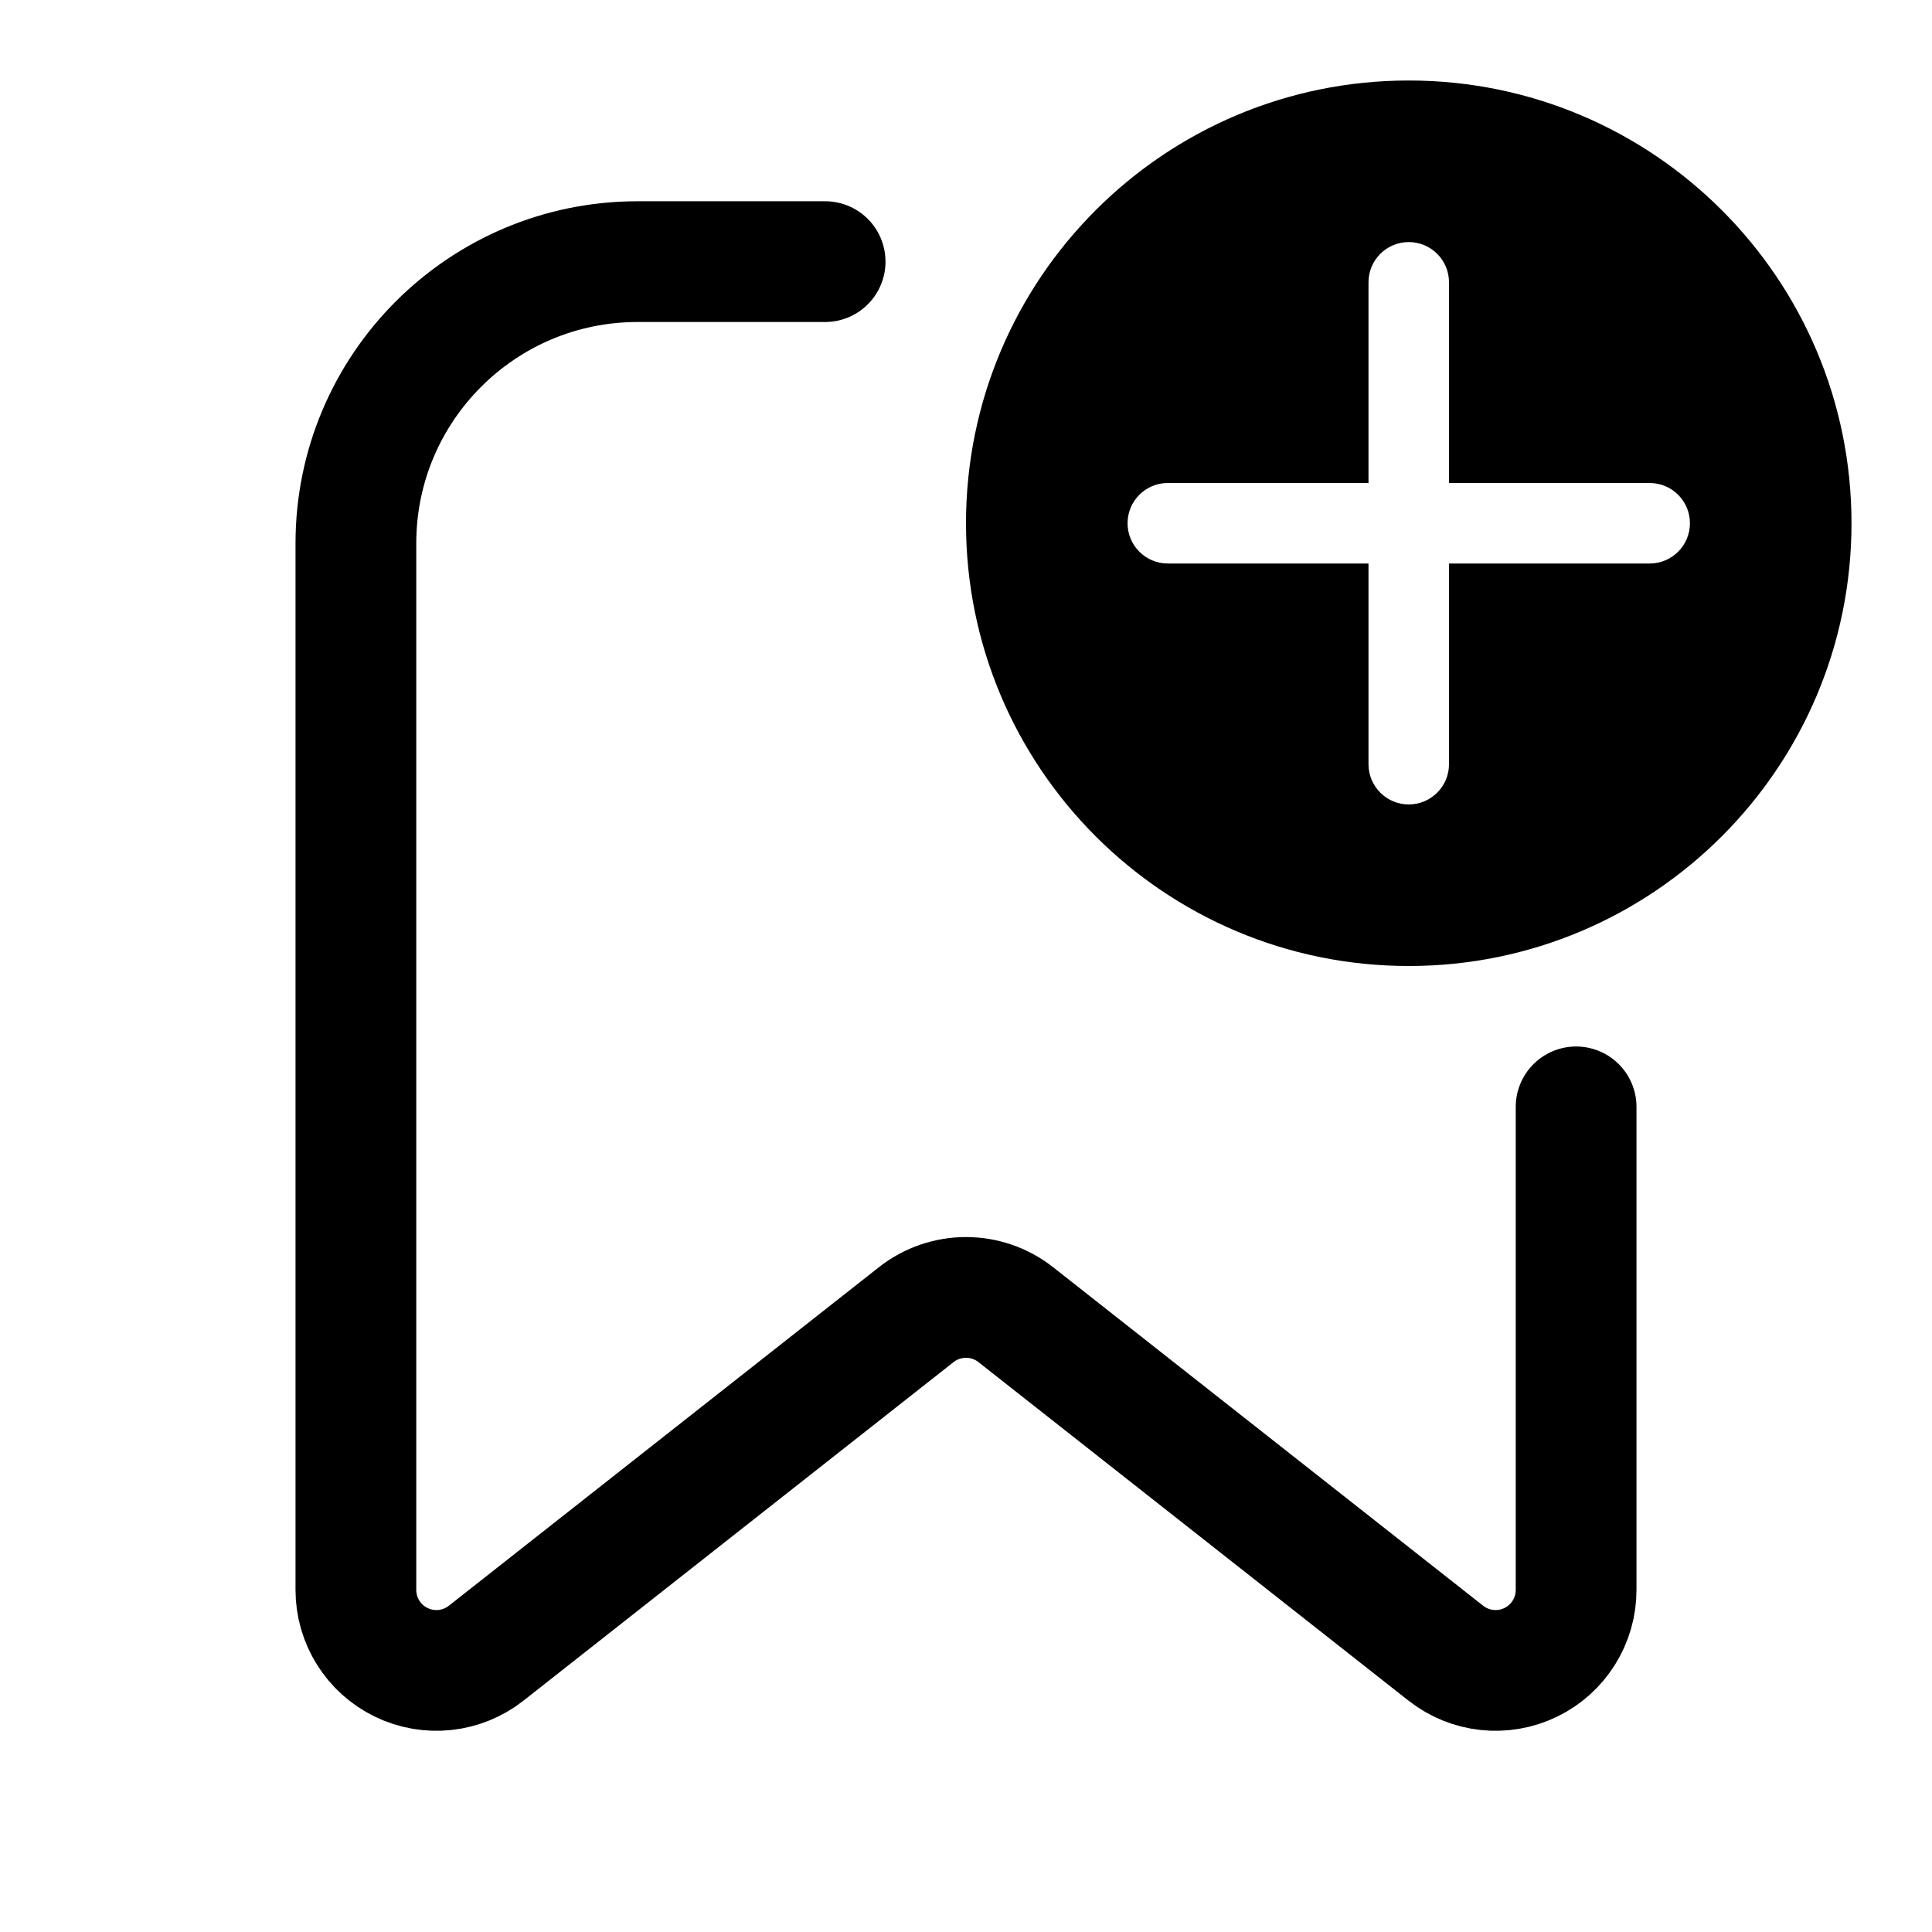
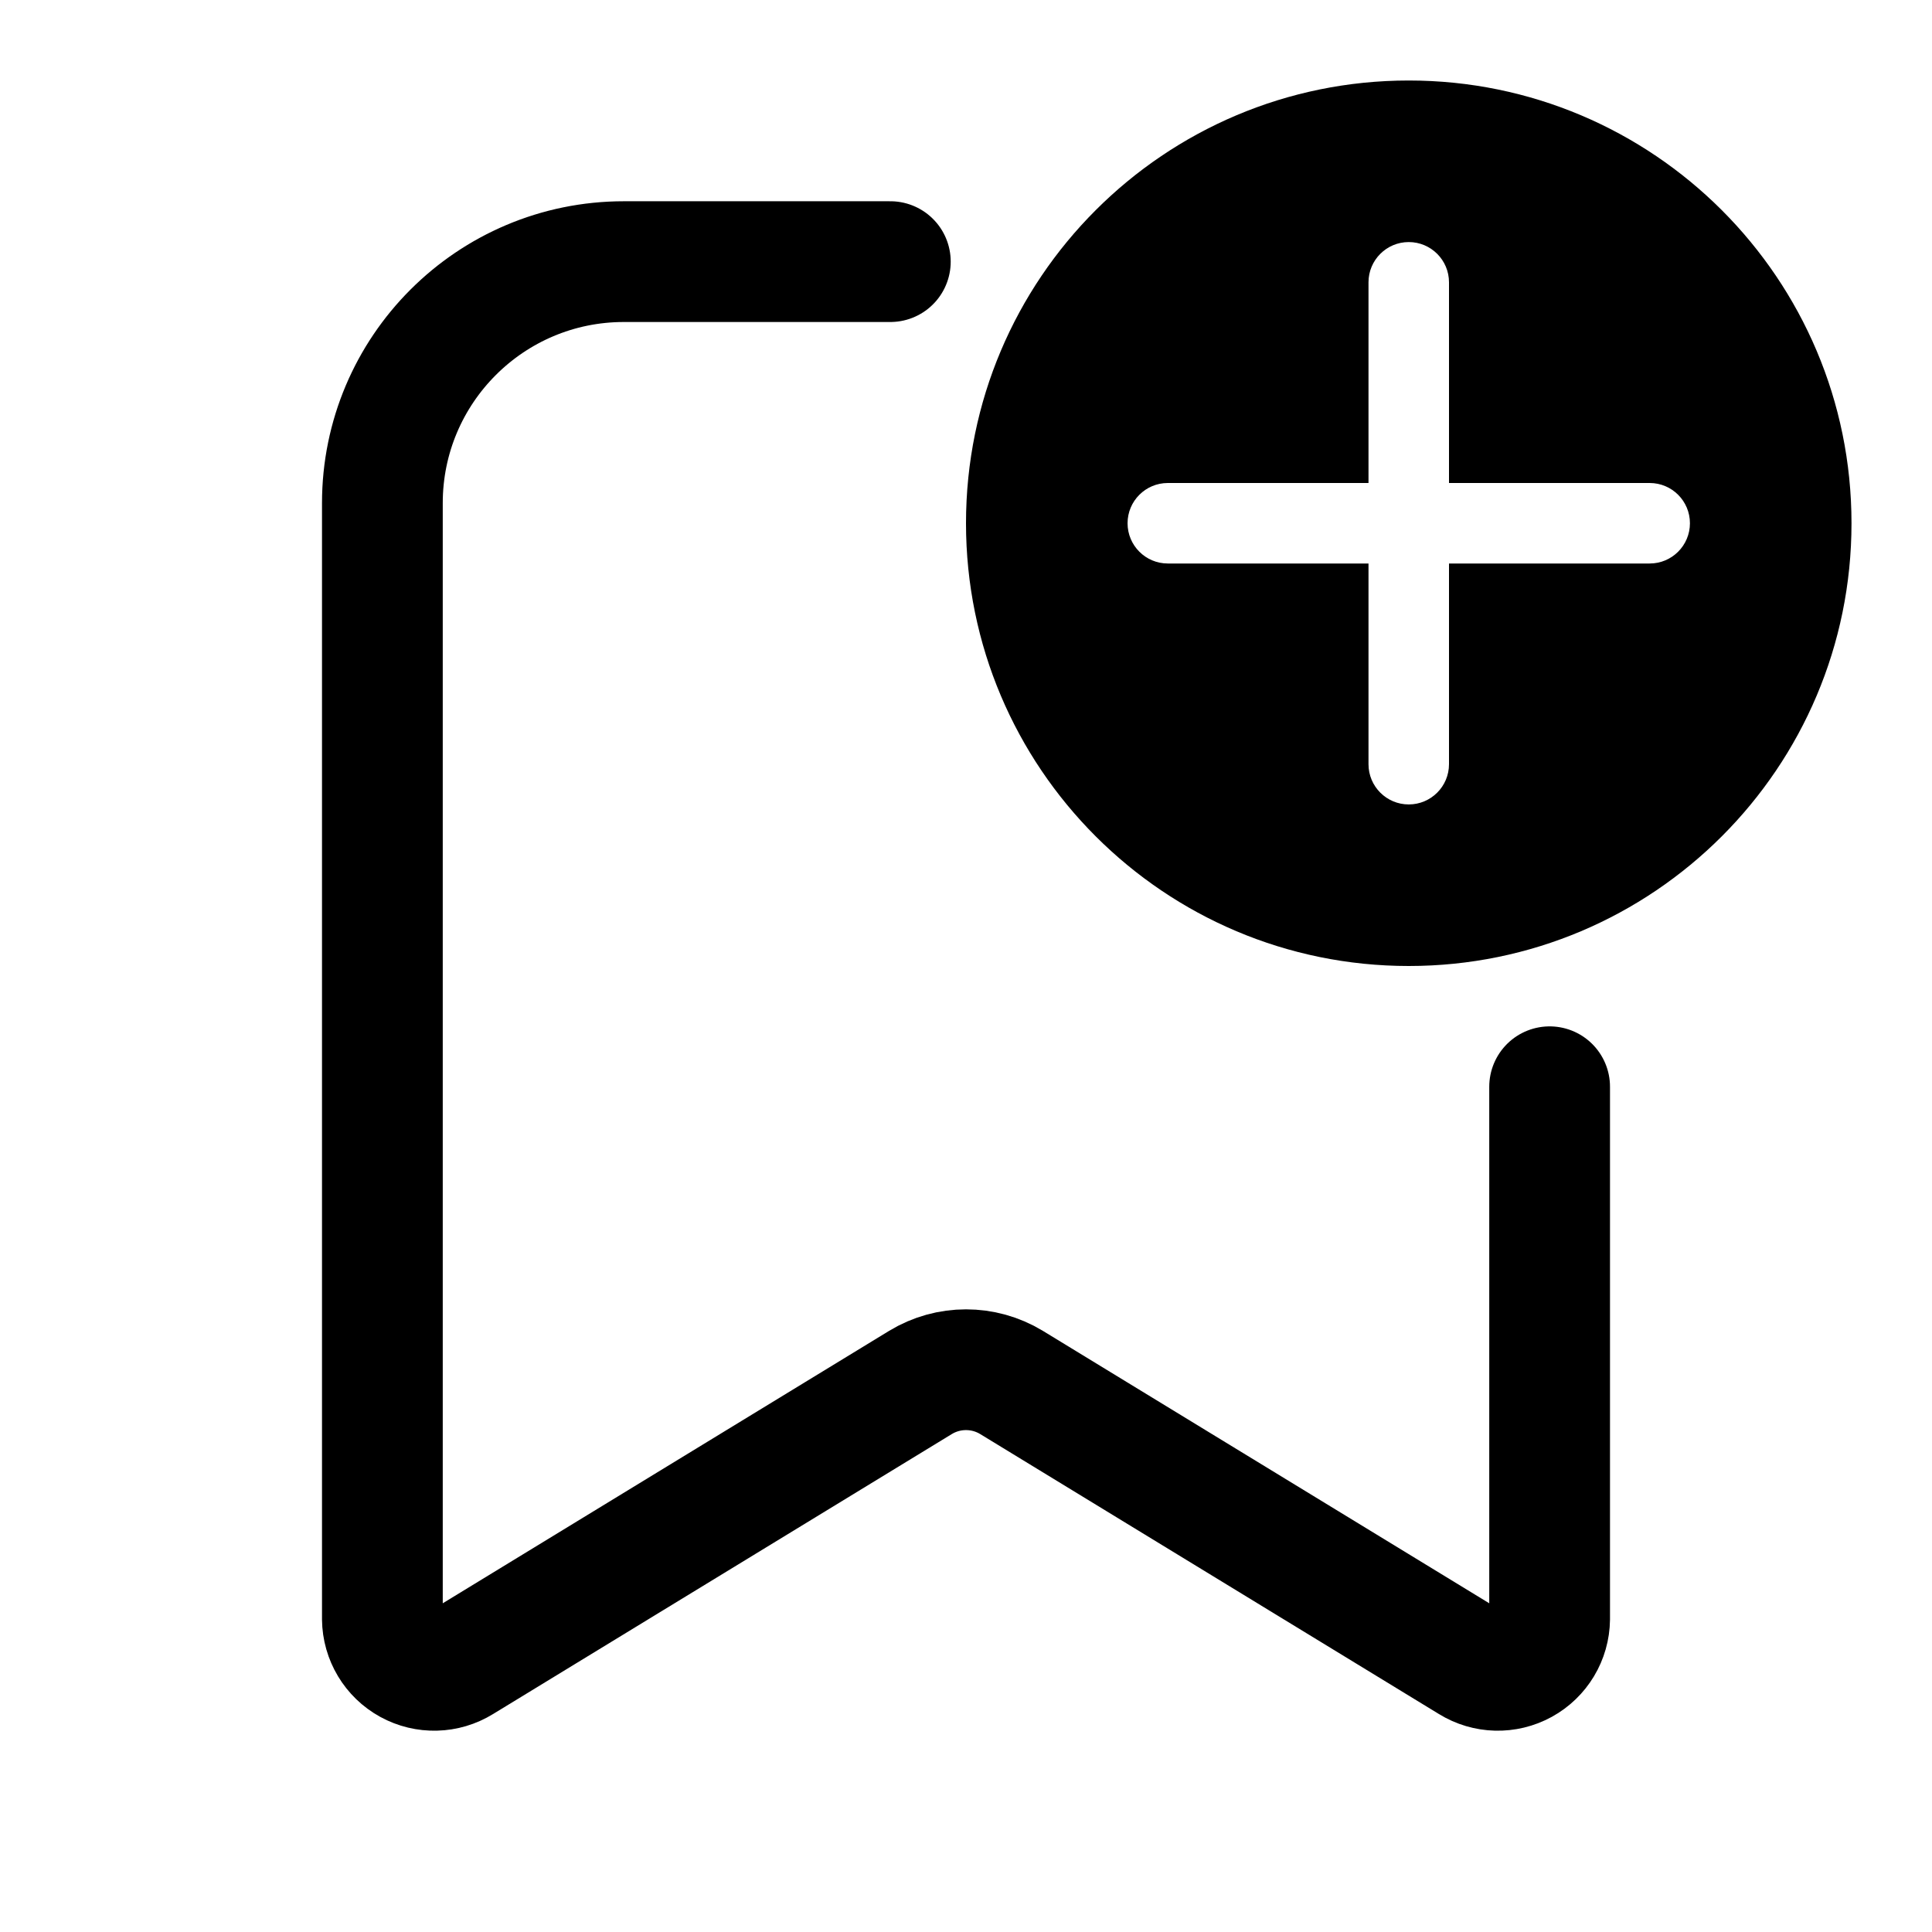
<svg xmlns="http://www.w3.org/2000/svg" width="24" height="24" fill="none" viewBox="0 0 24 24">
  <path fill="currentColor" fill-rule="evenodd" d="M17.5 12a5.5 5.5 0 1 0 0-11 5.5 5.5 0 0 0 0 11m0-8.993a.5.5 0 0 1 .5.5V6h2.493a.5.5 0 1 1 0 1H18v2.493a.5.5 0 0 1-1 0V7h-2.493a.5.5 0 1 1 0-1H17V3.507a.5.5 0 0 1 .5-.5" clip-rule="evenodd" />
-   <path stroke="currentColor" stroke-linecap="round" stroke-linejoin="round" stroke-width="1.5" d="M10.25 3.25H7.921a3.5 3.5 0 0 0-3.5 3.5v13a1 1 0 0 0 1.619.786l5.342-4.205a1 1 0 0 1 1.236 0l5.342 4.205a1 1 0 0 0 1.619-.786v-6" />
+   <path stroke="currentColor" stroke-linecap="round" stroke-linejoin="round" stroke-width="1.5" d="M19.25 13.5v6.613a.644.644 0 0 1-.983.54l-5.702-3.48a1.09 1.09 0 0 0-1.13 0l-5.702 3.48a.644.644 0 0 1-.983-.54V6.25a3 3 0 0 1 3-3h3.31" />
</svg>
